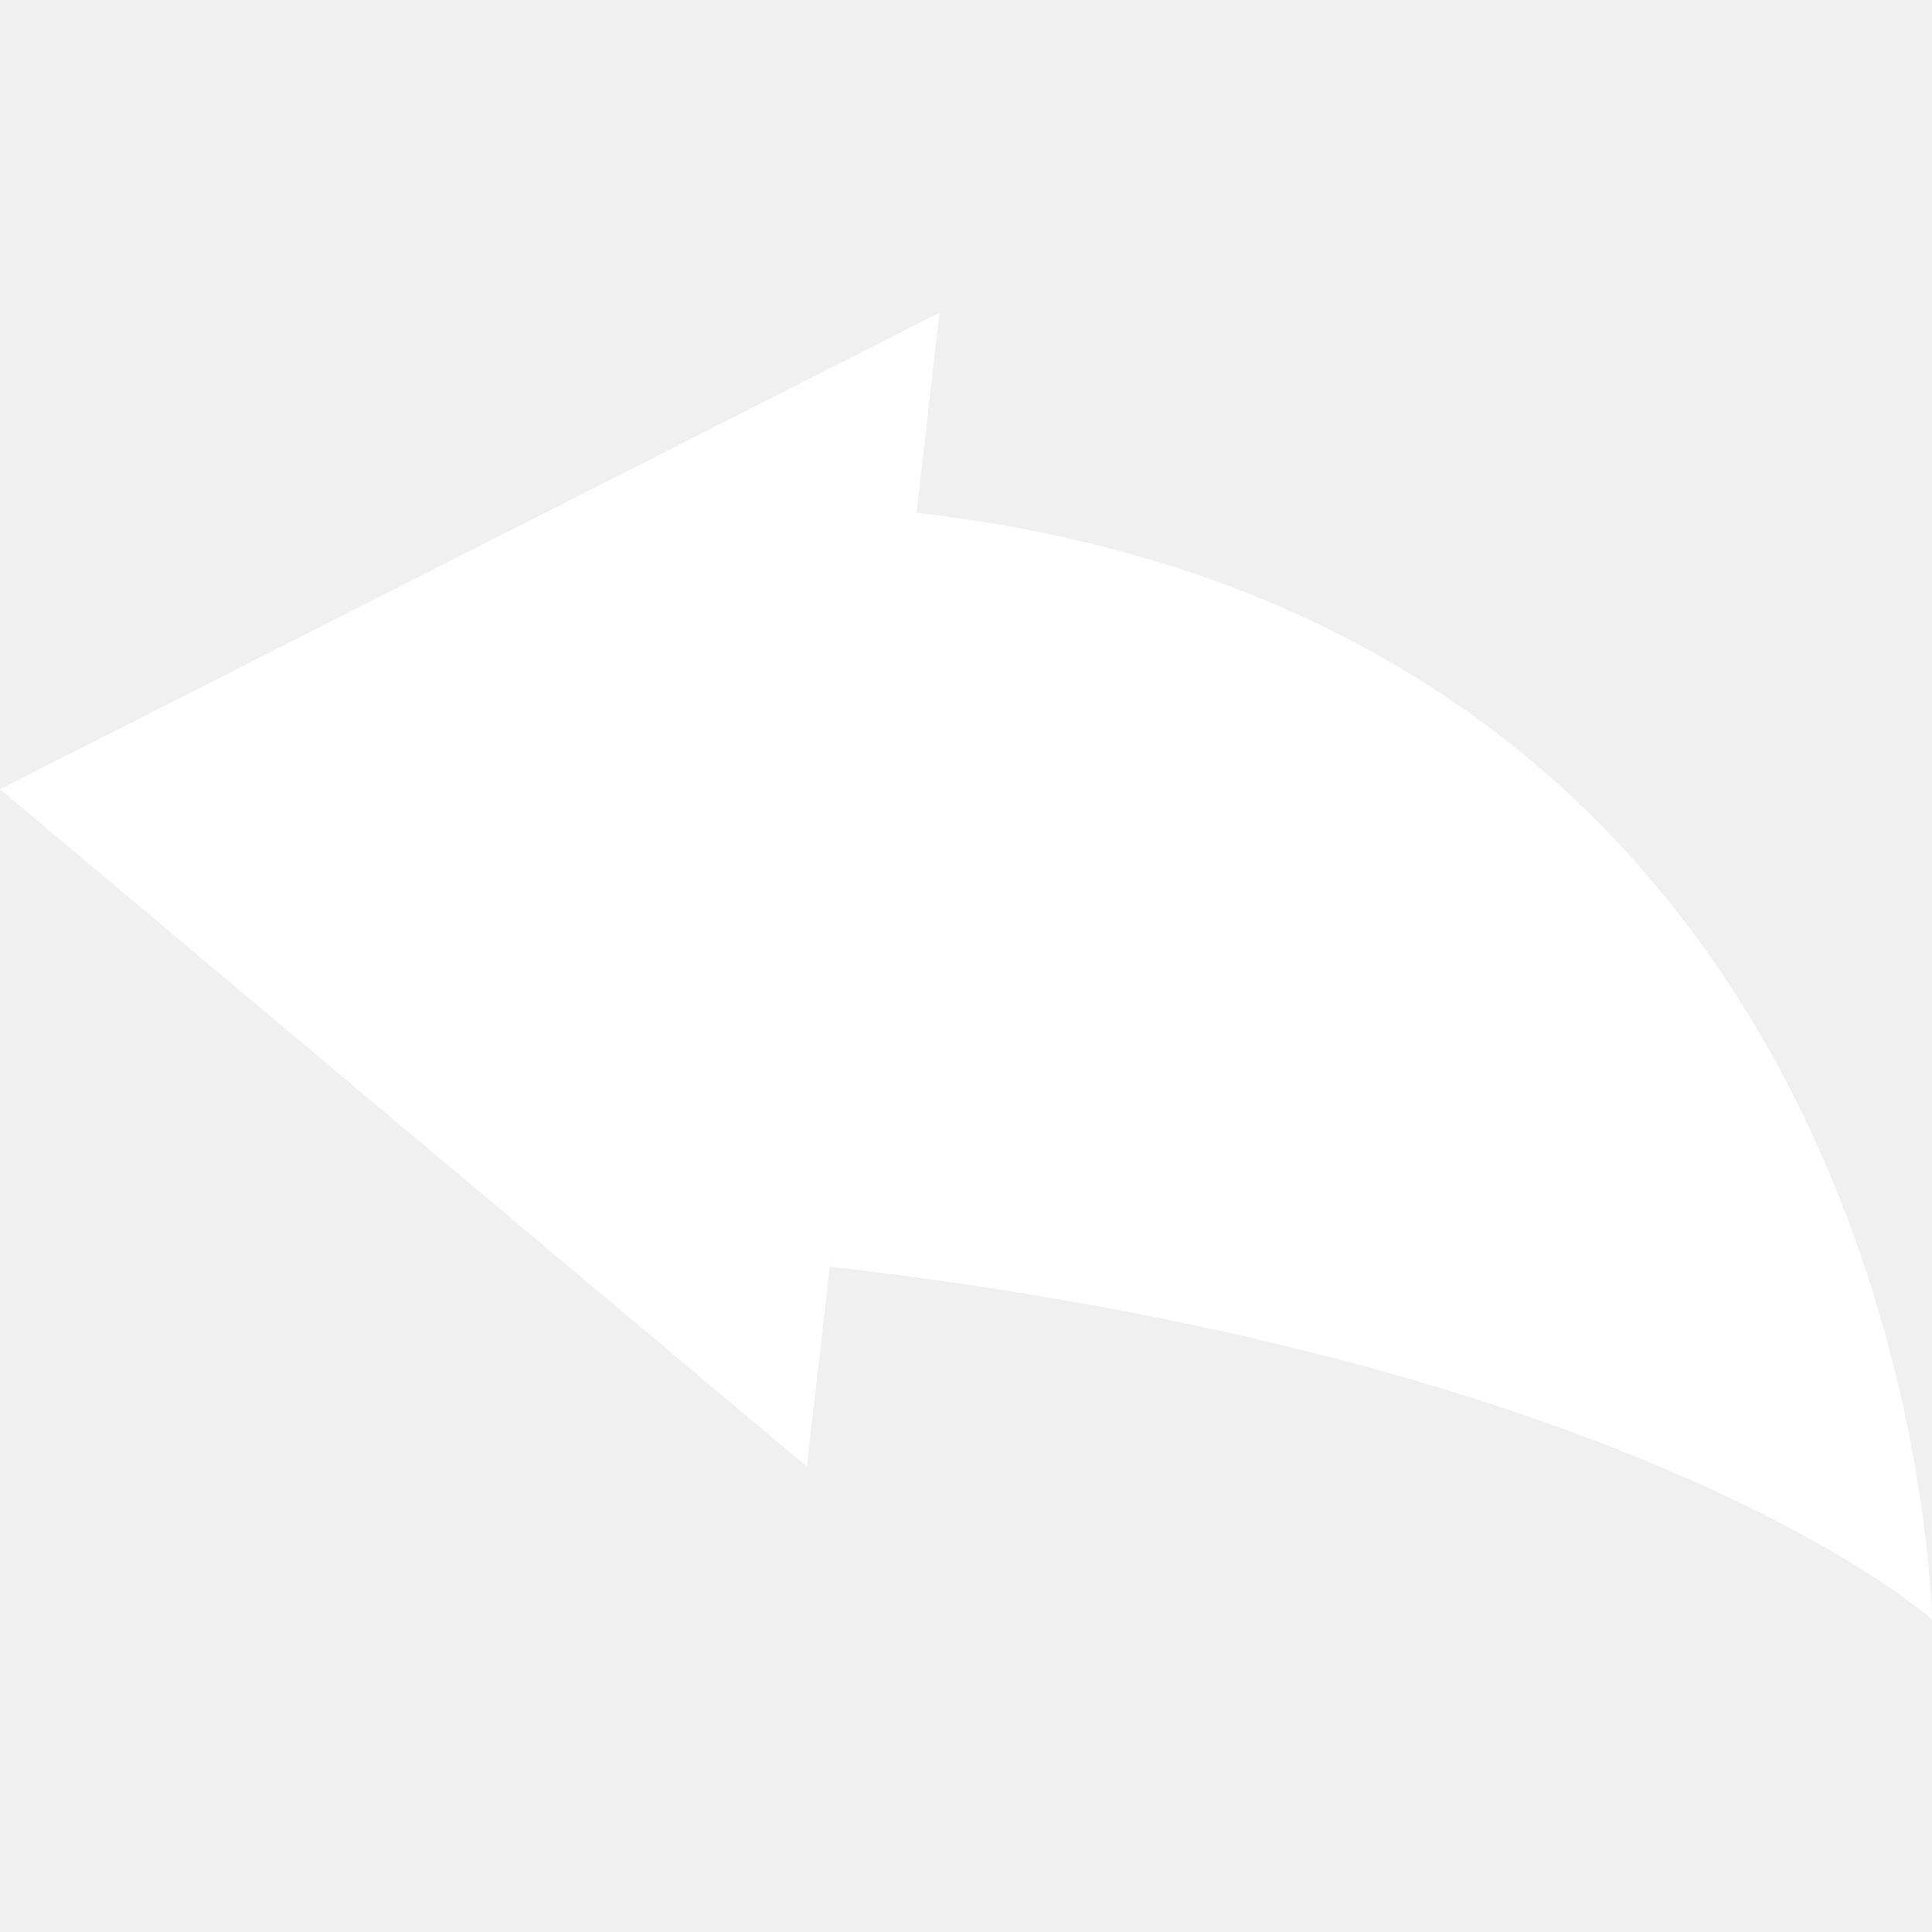
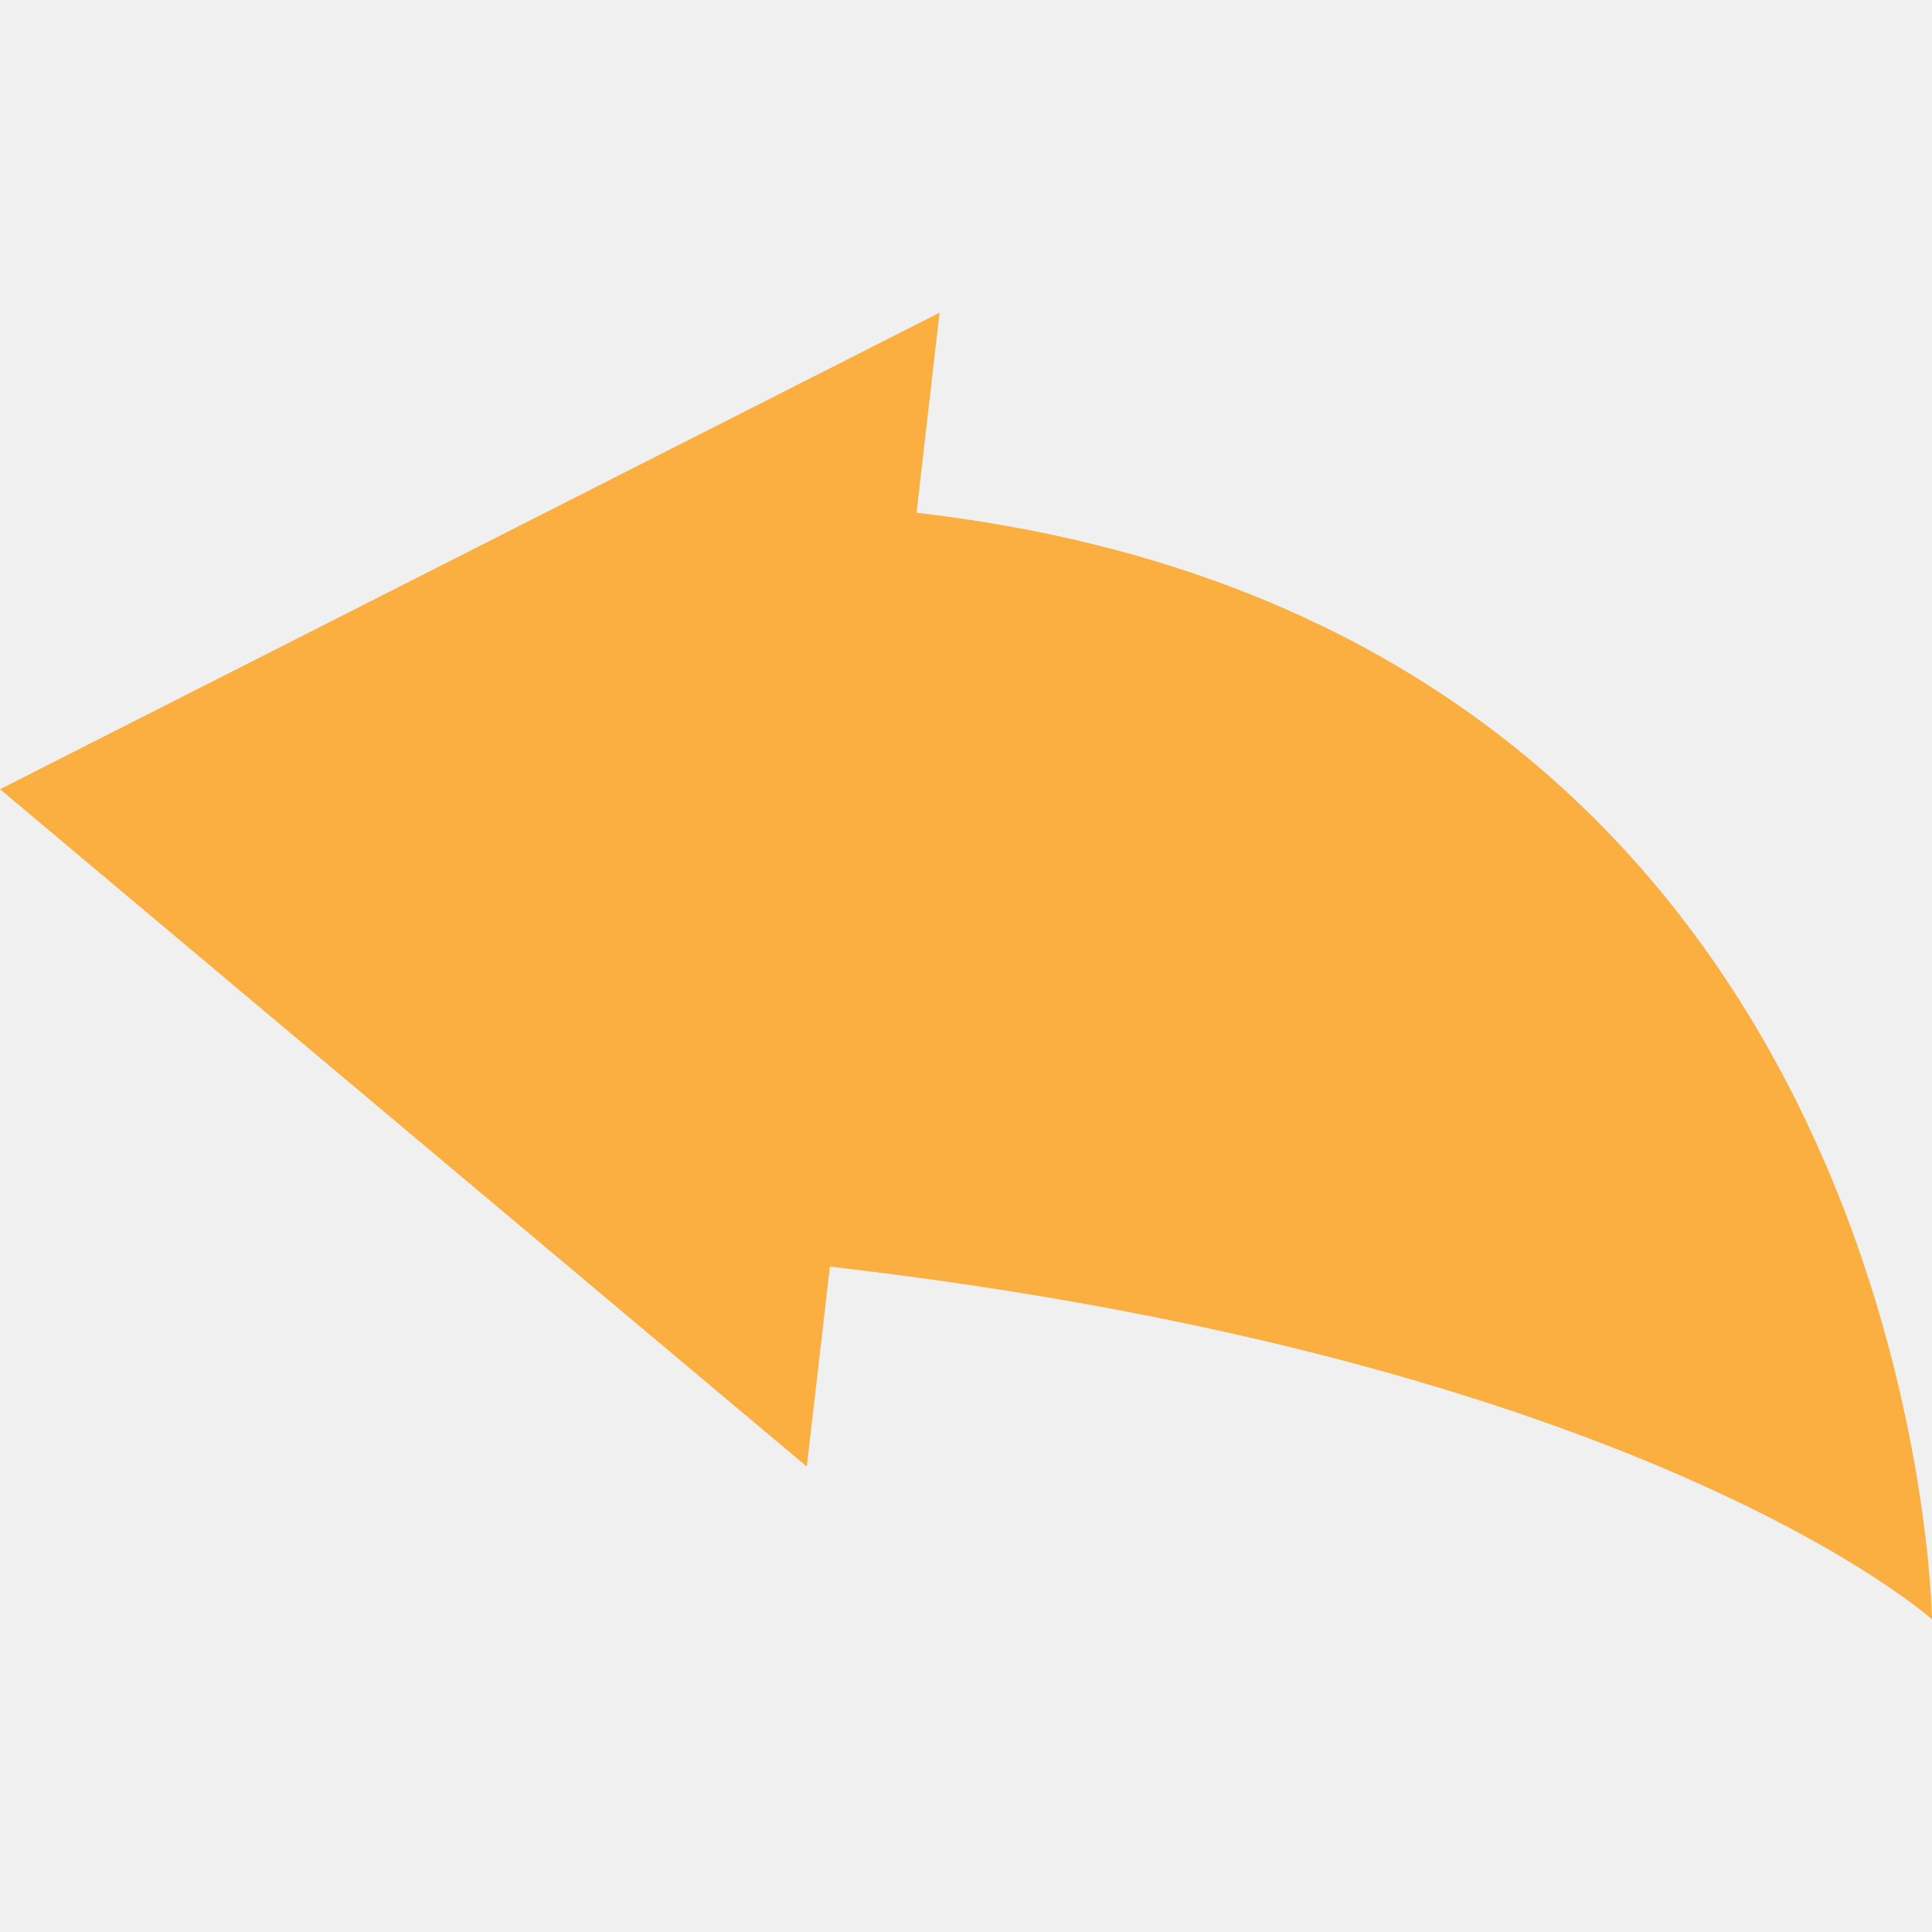
<svg xmlns="http://www.w3.org/2000/svg" version="1.1" id="Ebene_1" x="0px" y="0px" width="20px" height="20px" viewBox="0 0 20 20" enable-background="new 0 0 20 20" xml:space="preserve">
-   <path fill="#FFFFFF" d="M8.352,15.182l0.239-2.07C17.026,14.082,20,16.764,20,16.764S19.871,6.503,9.488,5.308l0.238-2.071L0,8.17  L8.352,15.182z" />
+   <g>
+     <path fill="#FAAF40" d="M8.352,15.182l0.239-2.07C17.025,14.082,20,16.764,20,16.764S19.871,6.503,9.488,5.308l0.238-2.071L0,8.17   L8.352,15.182z" />
+   </g>
</svg>
